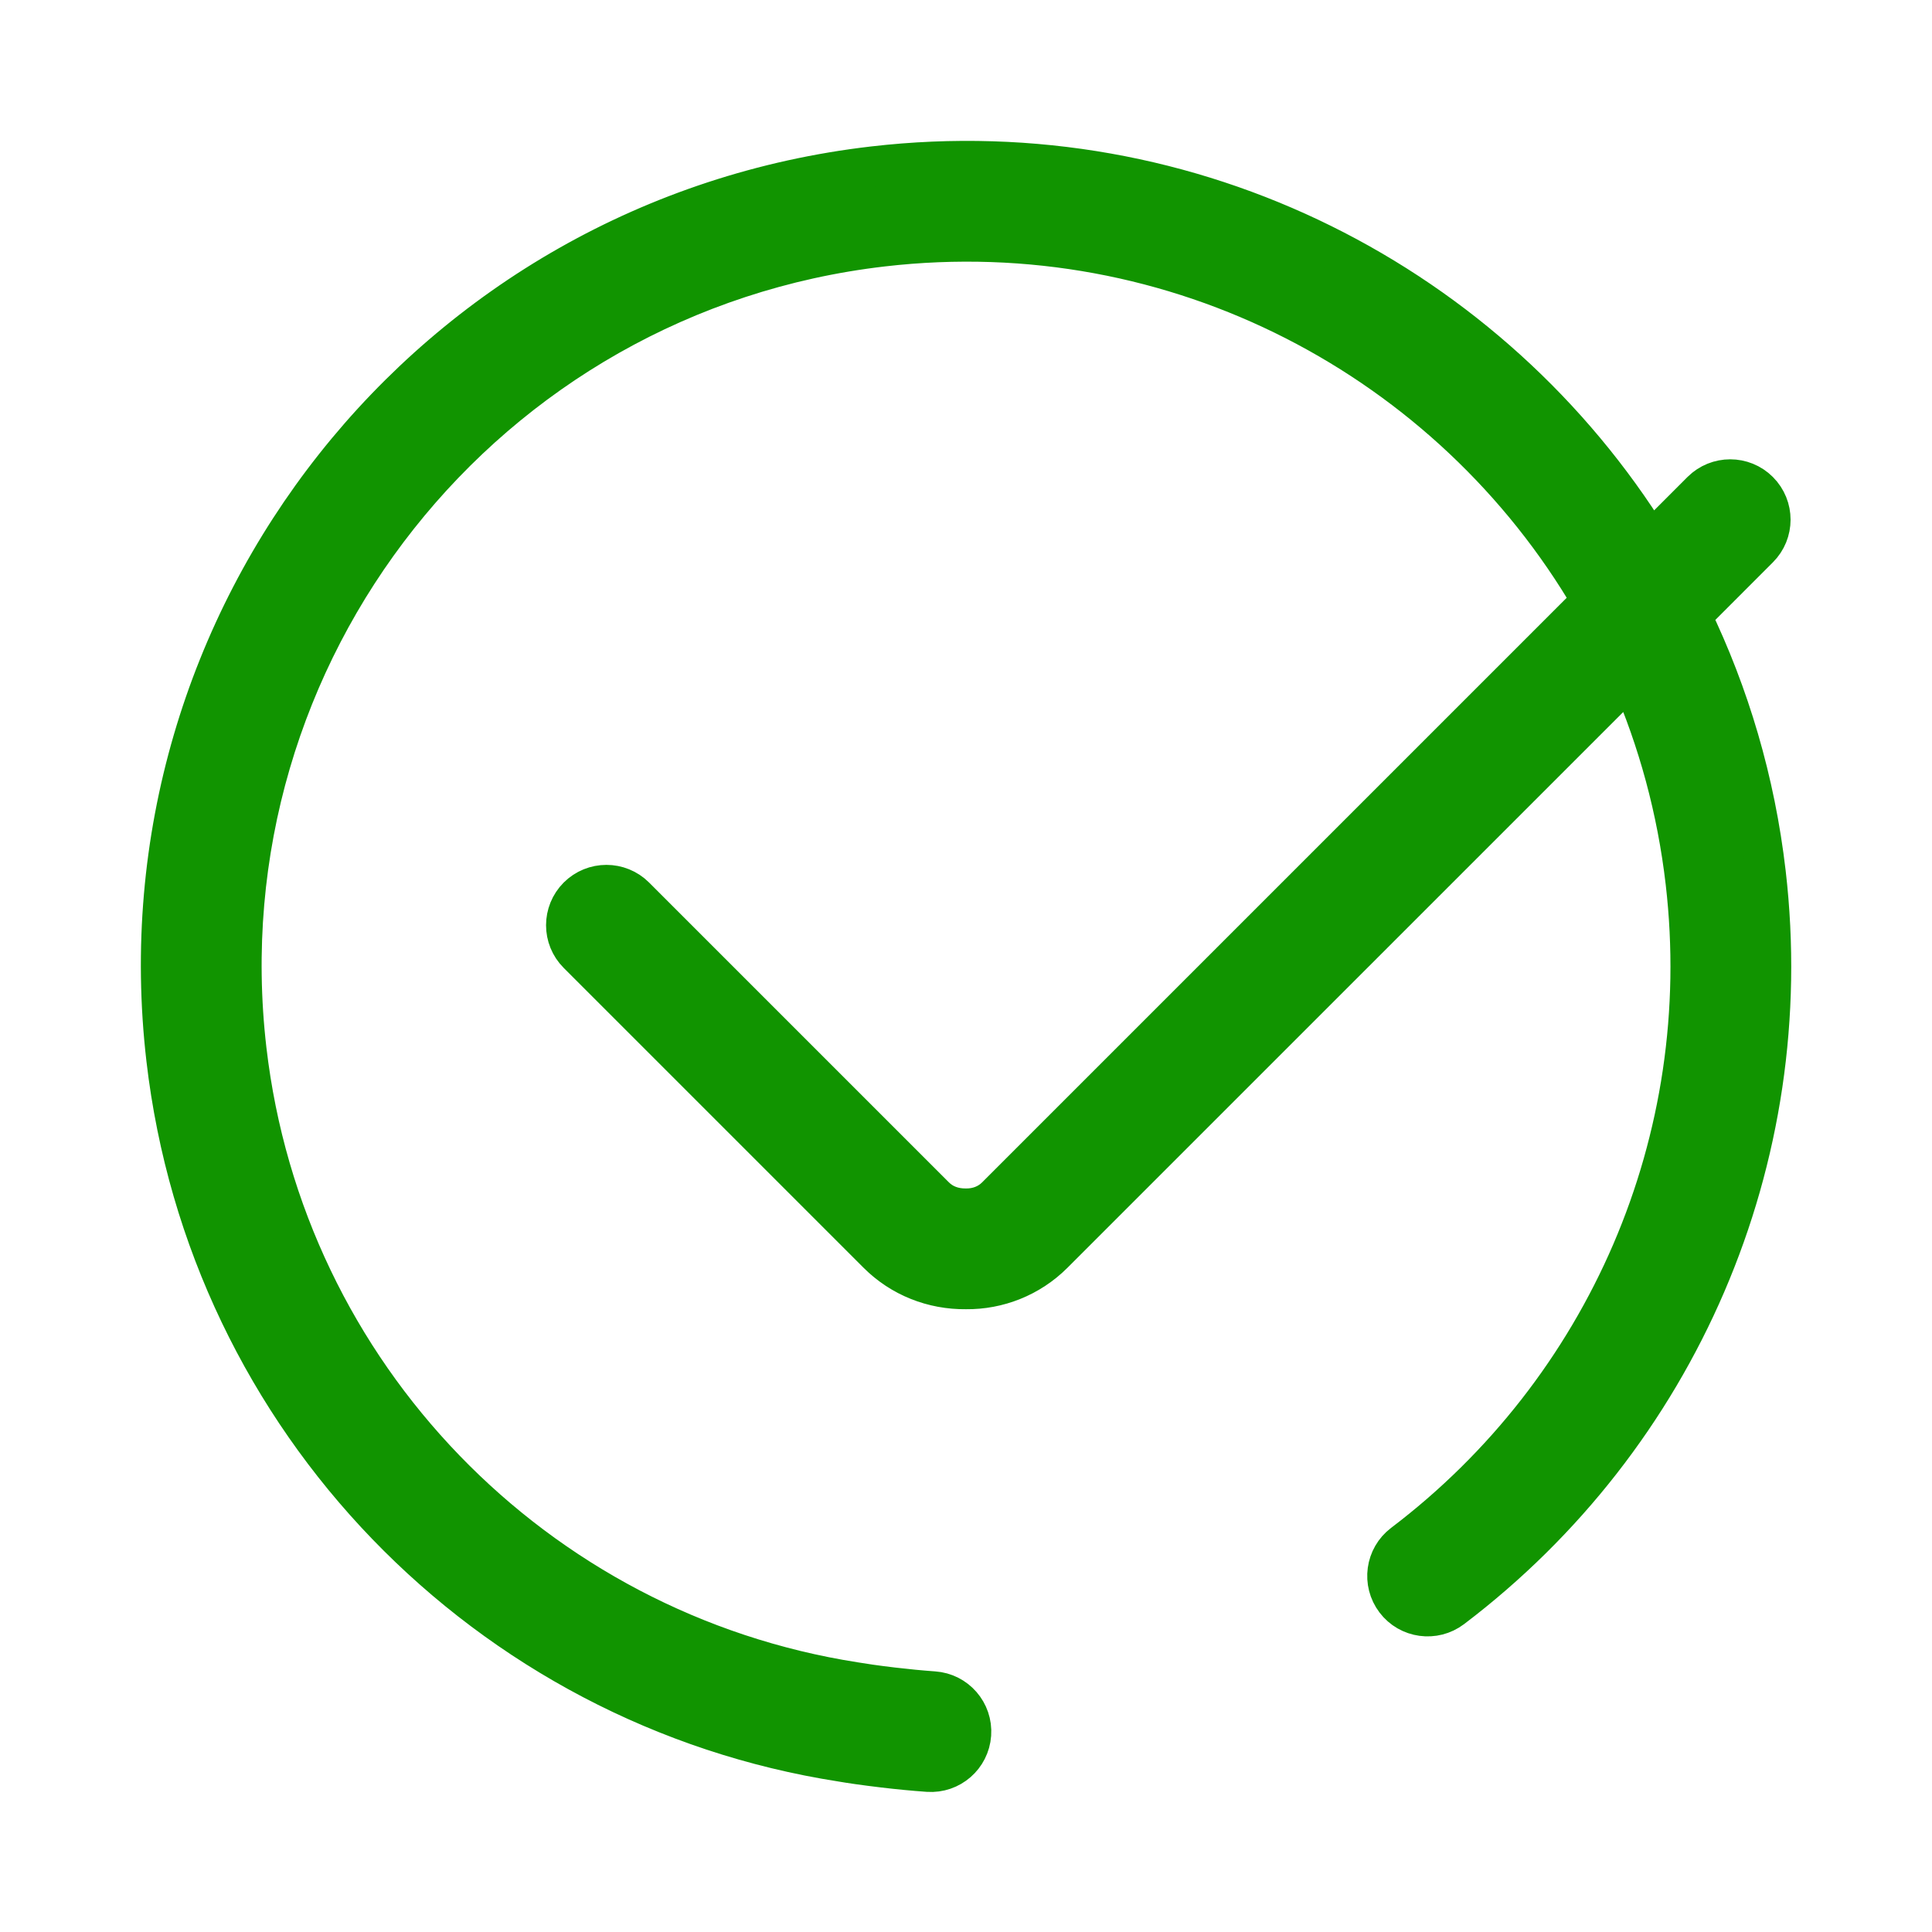
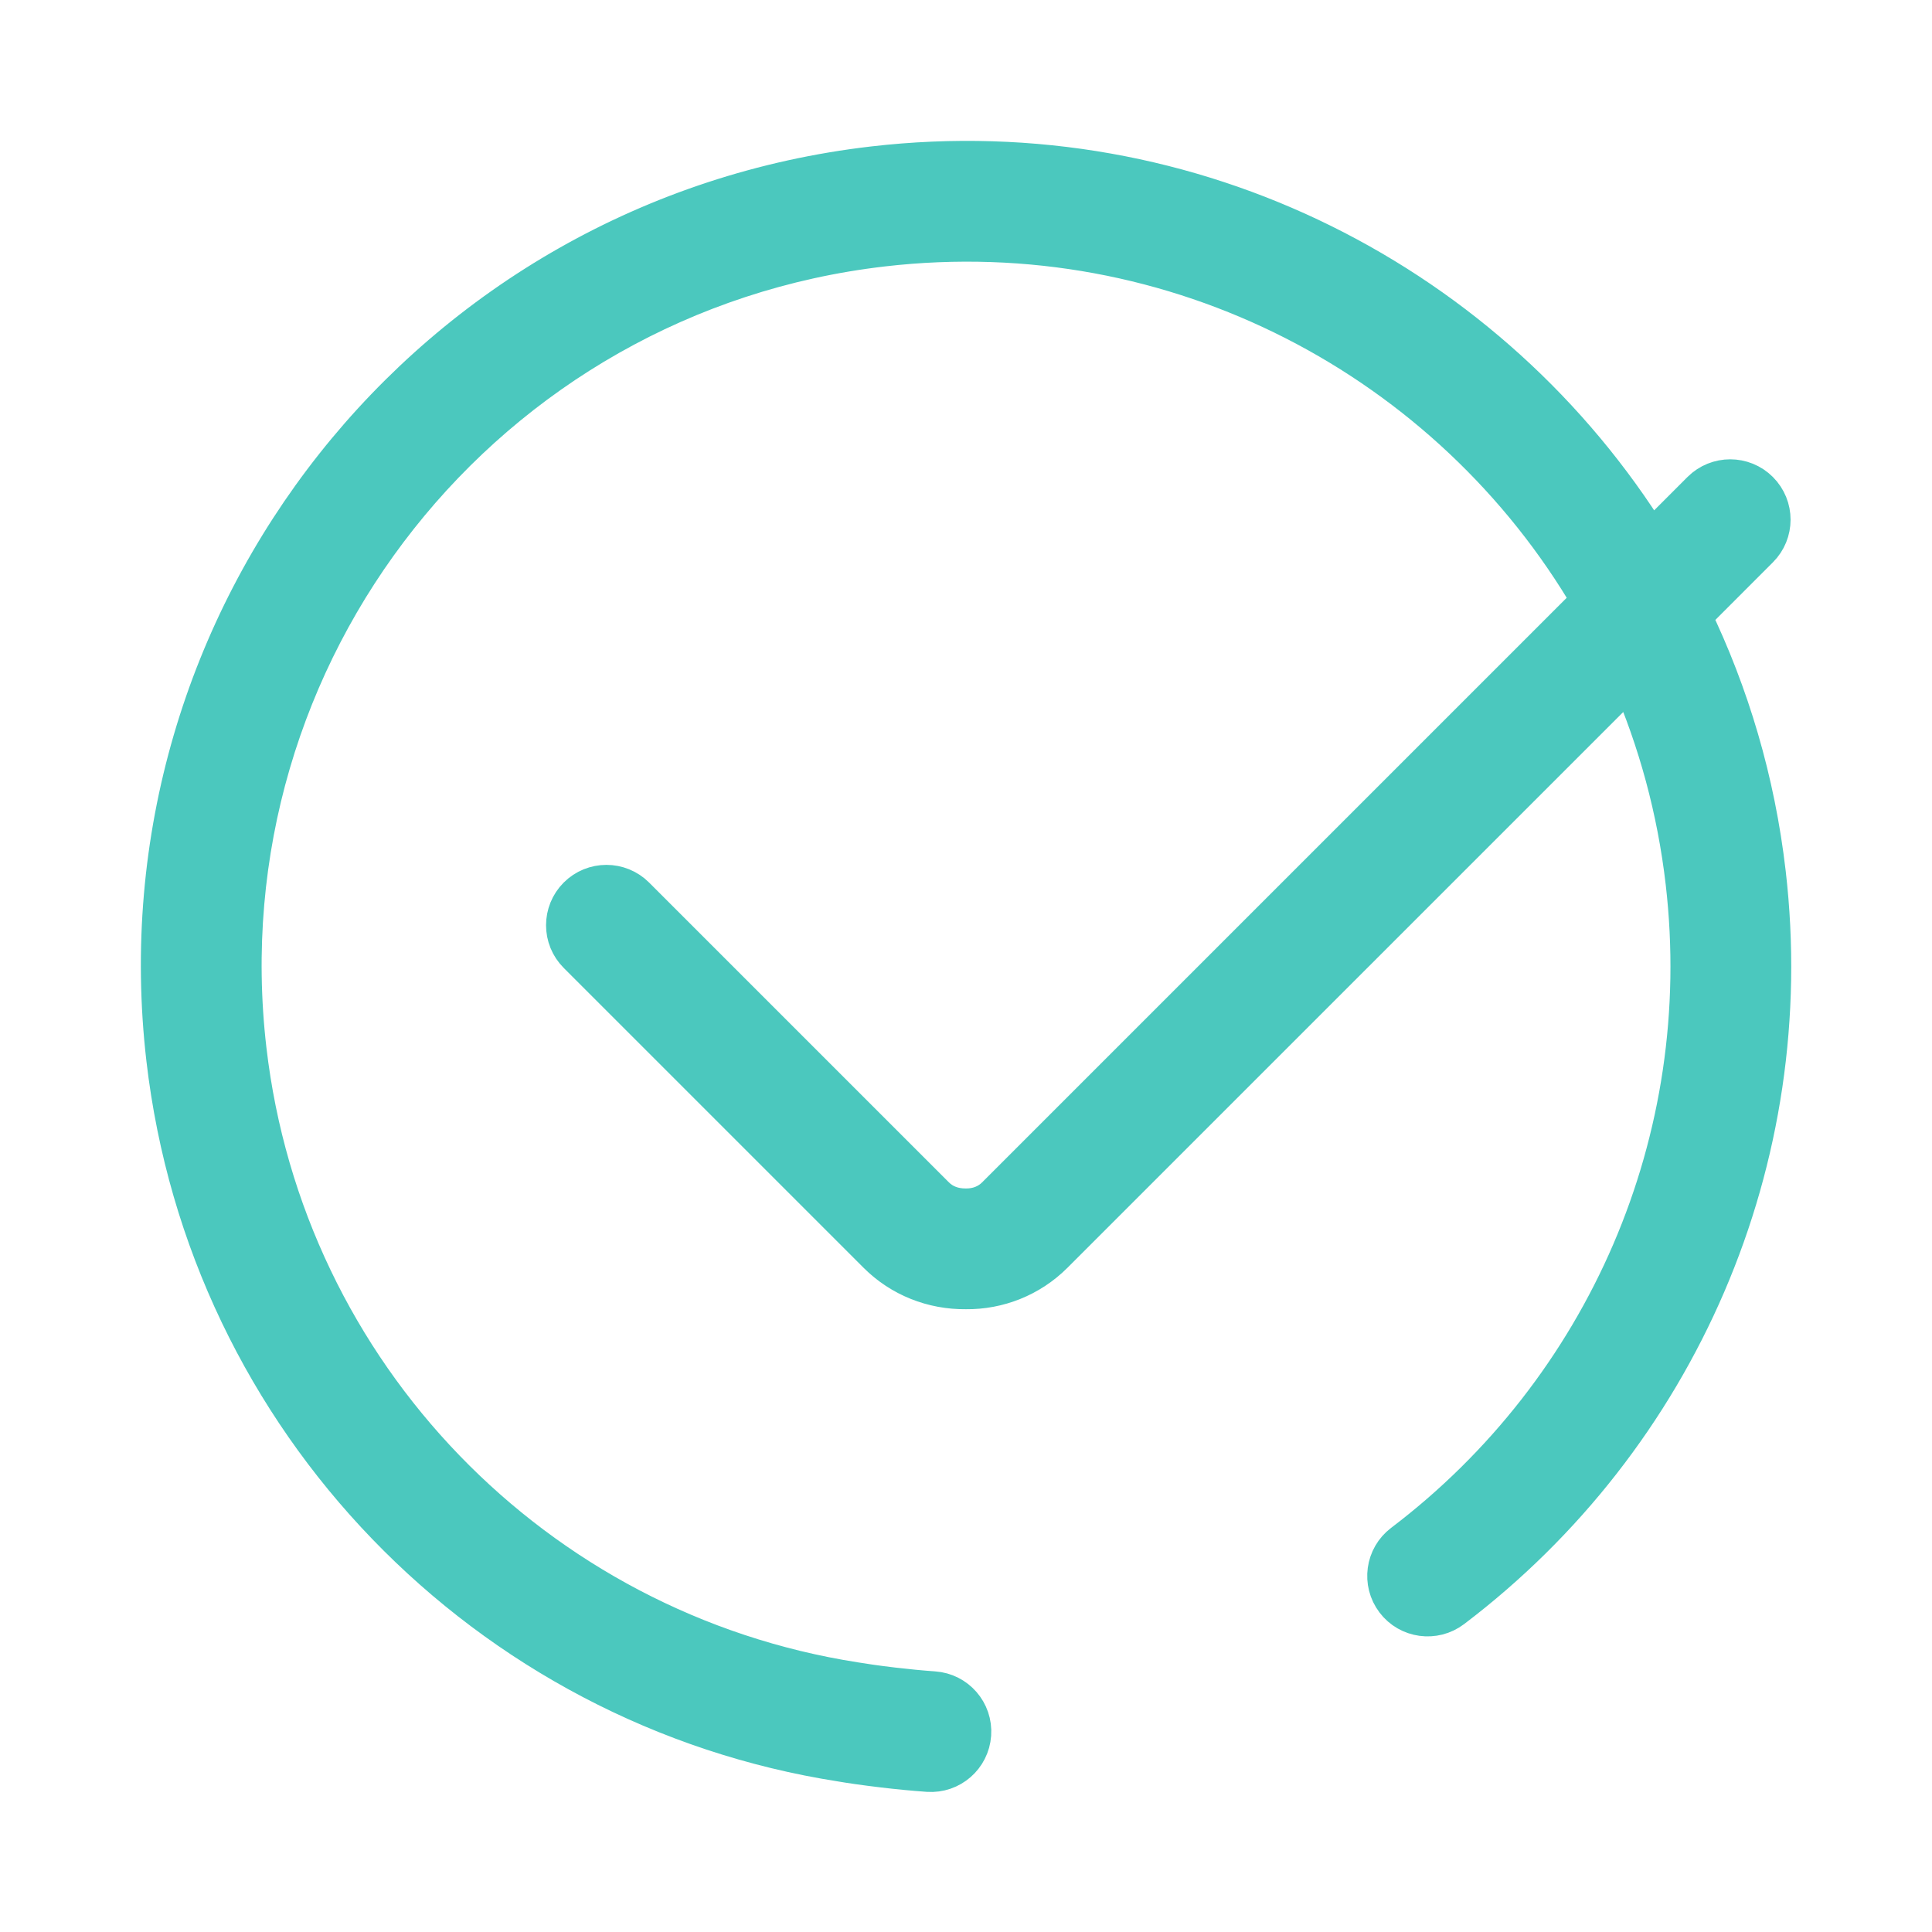
- <svg xmlns="http://www.w3.org/2000/svg" width="800px" height="800px" viewBox="0 0 48 48" fill="none" stroke="#119400">
+ <svg xmlns="http://www.w3.org/2000/svg" width="800px" height="800px" viewBox="0 0 48 48" fill="none" stroke="#4BC8BE">
  <g id="SVGRepo_bgCarrier" stroke-width="0" />
  <g id="SVGRepo_tracerCarrier" stroke-linecap="round" stroke-linejoin="round" />
  <g id="SVGRepo_iconCarrier">
    <g id="tick">
      <g id="tick_2">
-         <path id="Combined Shape" fill-rule="evenodd" clip-rule="evenodd" d="M43.868 21.692C44.694 28.806 41.674 35.704 36.073 39.952C35.633 40.286 35.005 40.2 34.672 39.76C34.338 39.319 34.424 38.692 34.864 38.358C39.907 34.534 42.624 28.326 41.881 21.922C41.671 20.111 41.199 18.394 40.507 16.805L26.167 31.144C25.582 31.729 24.795 32.036 23.999 32.027C23.181 32.036 22.394 31.729 21.809 31.144L14.359 23.694C13.969 23.304 13.969 22.671 14.359 22.28C14.75 21.89 15.383 21.89 15.773 22.28L23.223 29.73C23.42 29.927 23.686 30.03 23.999 30.027C24.29 30.03 24.557 29.927 24.753 29.73L39.554 14.929C36.059 8.944 29.25 5.271 21.924 6.123C12.049 7.271 4.975 16.206 6.122 26.082C7.062 34.165 13.293 40.554 21.232 41.794C21.421 41.826 21.759 41.877 22.187 41.927C22.526 41.967 22.866 42 23.198 42.024C23.75 42.062 24.165 42.54 24.126 43.091C24.087 43.642 23.61 44.057 23.059 44.019C22.692 43.993 22.321 43.957 21.952 43.913C21.486 43.858 21.114 43.803 20.908 43.767C12.102 42.393 5.179 35.294 4.135 26.312C2.861 15.339 10.721 5.412 21.693 4.136C29.648 3.211 37.054 7.088 41.012 13.472L42.279 12.204C42.67 11.814 43.303 11.814 43.693 12.204C44.084 12.595 44.084 13.228 43.693 13.618L42.015 15.297C42.962 17.257 43.603 19.407 43.868 21.692Z" fill="#119400" />
+         <path id="Combined Shape" fill-rule="evenodd" clip-rule="evenodd" d="M43.868 21.692C44.694 28.806 41.674 35.704 36.073 39.952C35.633 40.286 35.005 40.2 34.672 39.76C34.338 39.319 34.424 38.692 34.864 38.358C39.907 34.534 42.624 28.326 41.881 21.922C41.671 20.111 41.199 18.394 40.507 16.805L26.167 31.144C25.582 31.729 24.795 32.036 23.999 32.027C23.181 32.036 22.394 31.729 21.809 31.144L14.359 23.694C13.969 23.304 13.969 22.671 14.359 22.28C14.75 21.89 15.383 21.89 15.773 22.28L23.223 29.73C23.42 29.927 23.686 30.03 23.999 30.027C24.29 30.03 24.557 29.927 24.753 29.73L39.554 14.929C36.059 8.944 29.25 5.271 21.924 6.123C12.049 7.271 4.975 16.206 6.122 26.082C7.062 34.165 13.293 40.554 21.232 41.794C21.421 41.826 21.759 41.877 22.187 41.927C22.526 41.967 22.866 42 23.198 42.024C23.75 42.062 24.165 42.54 24.126 43.091C24.087 43.642 23.61 44.057 23.059 44.019C22.692 43.993 22.321 43.957 21.952 43.913C21.486 43.858 21.114 43.803 20.908 43.767C12.102 42.393 5.179 35.294 4.135 26.312C2.861 15.339 10.721 5.412 21.693 4.136C29.648 3.211 37.054 7.088 41.012 13.472L42.279 12.204C42.67 11.814 43.303 11.814 43.693 12.204C44.084 12.595 44.084 13.228 43.693 13.618L42.015 15.297C42.962 17.257 43.603 19.407 43.868 21.692Z" fill="#4BC8BE" />
      </g>
    </g>
  </g>
</svg>
